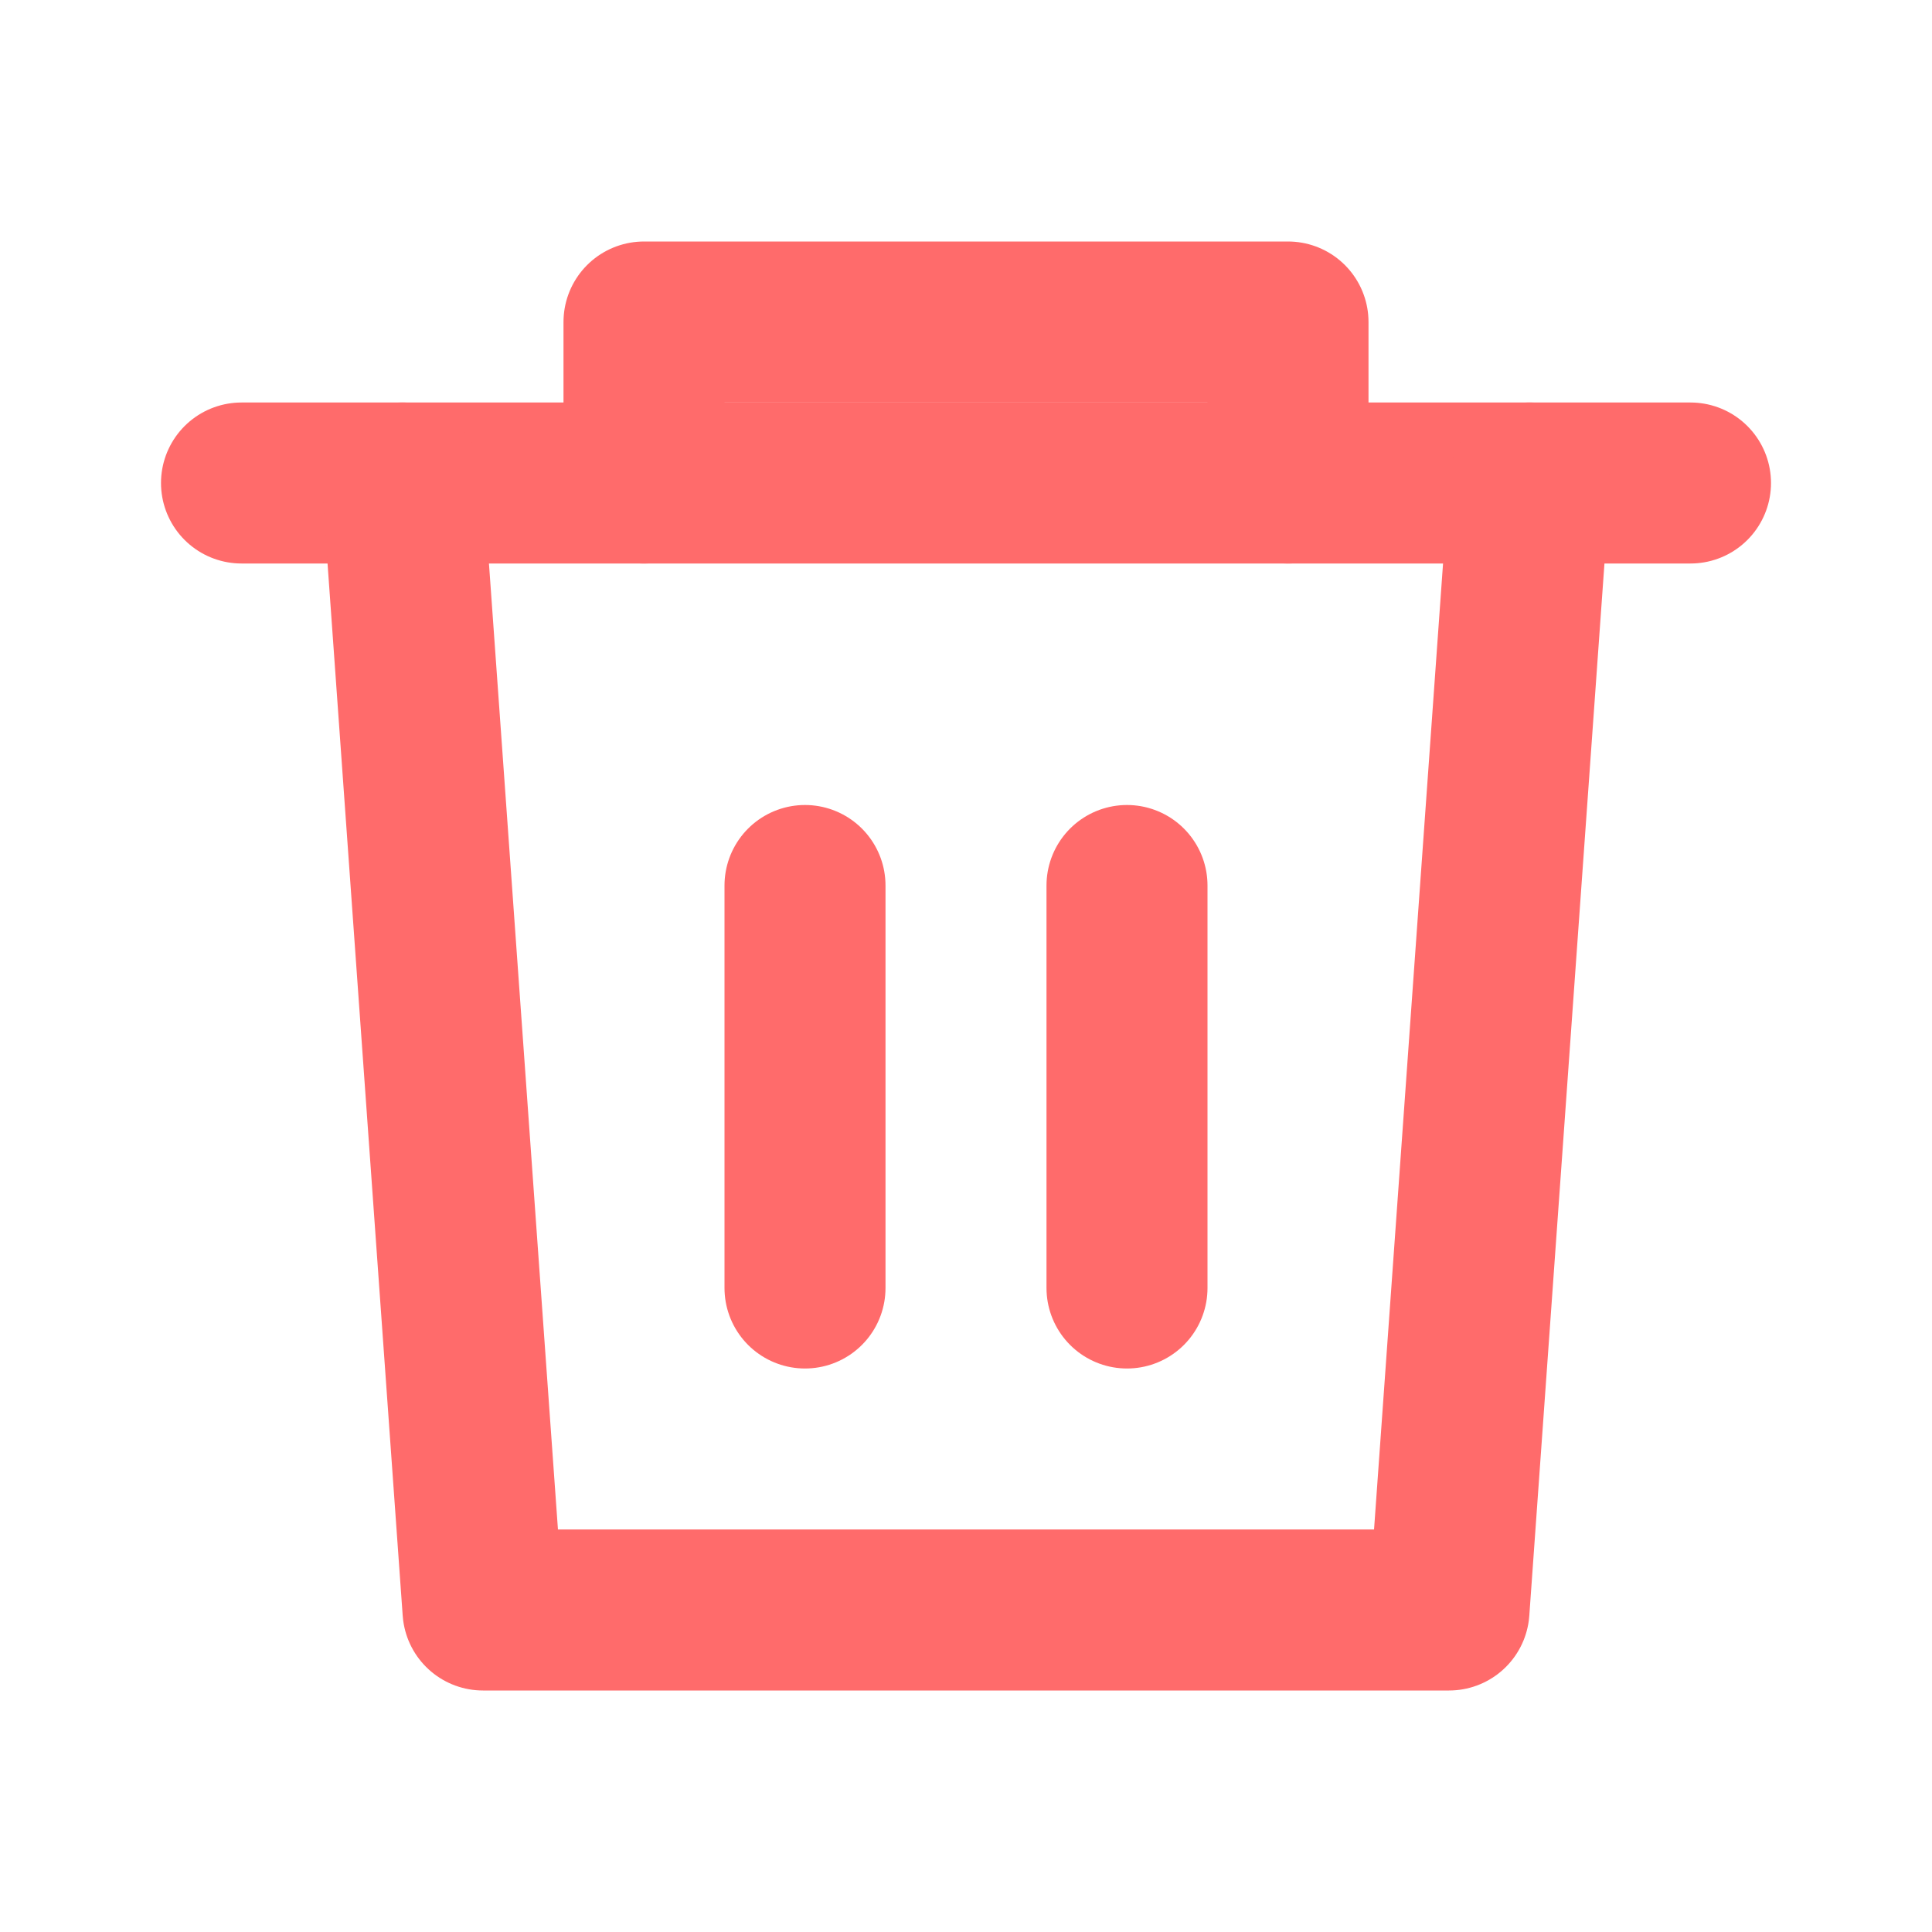
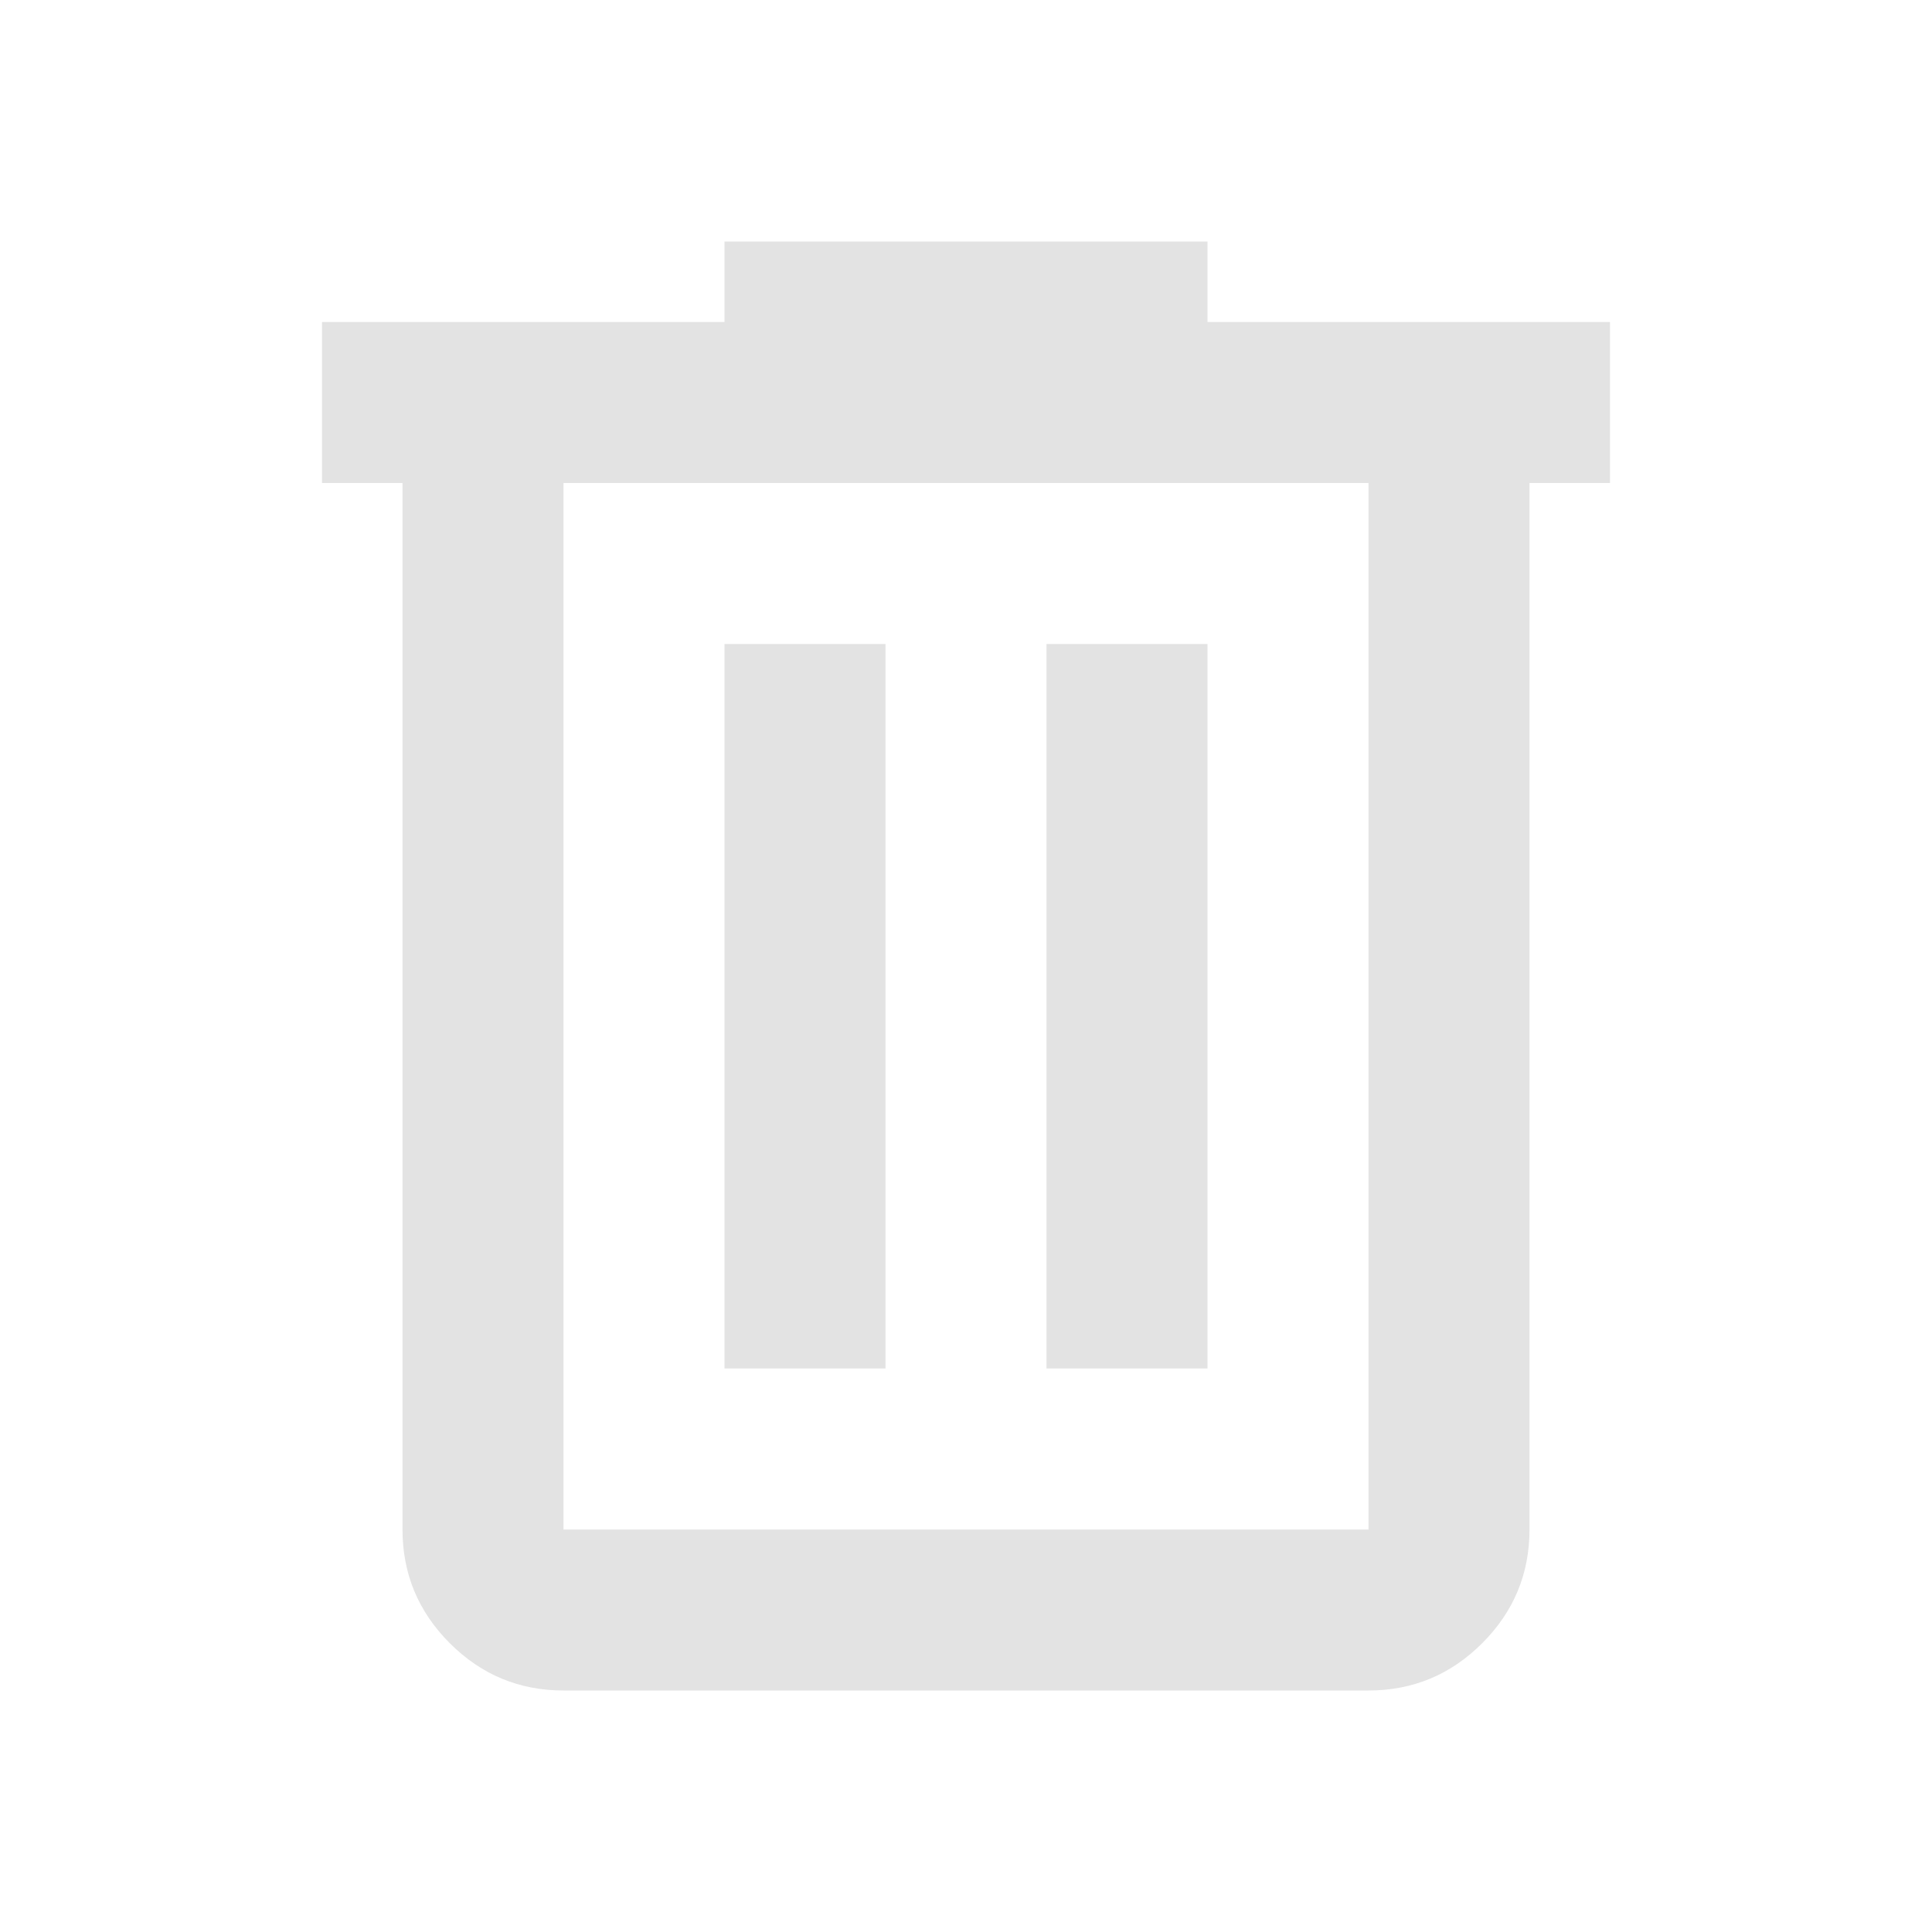
- <svg xmlns="http://www.w3.org/2000/svg" viewBox="0 0 24 24" fill="none" stroke="#ff6b6b" stroke-width="2" stroke-linecap="round" stroke-linejoin="round">
-   <path d="M3 6h18" />
-   <path d="M8 6V4h8v2" />
-   <path d="M19 6l-1 14H6L5 6" />
-   <path d="M10 11v5" />
-   <path d="M14 11v5" />
+ <svg xmlns="http://www.w3.org/2000/svg" height="24px" viewBox="0 -960 960 960" width="24px" fill="#e3e3e3">
+   <path d="M280-120q-33 0-56.5-23.5T200-200v-520h-40v-80h200v-40h240v40h200v80h-40v520q0 33-23.5 56.5T680-120H280Zm400-600H280v520h400v-520ZM360-280h80v-360h-80v360Zm160 0h80v-360h-80v360ZM280-720v520-520Z" />
</svg>
